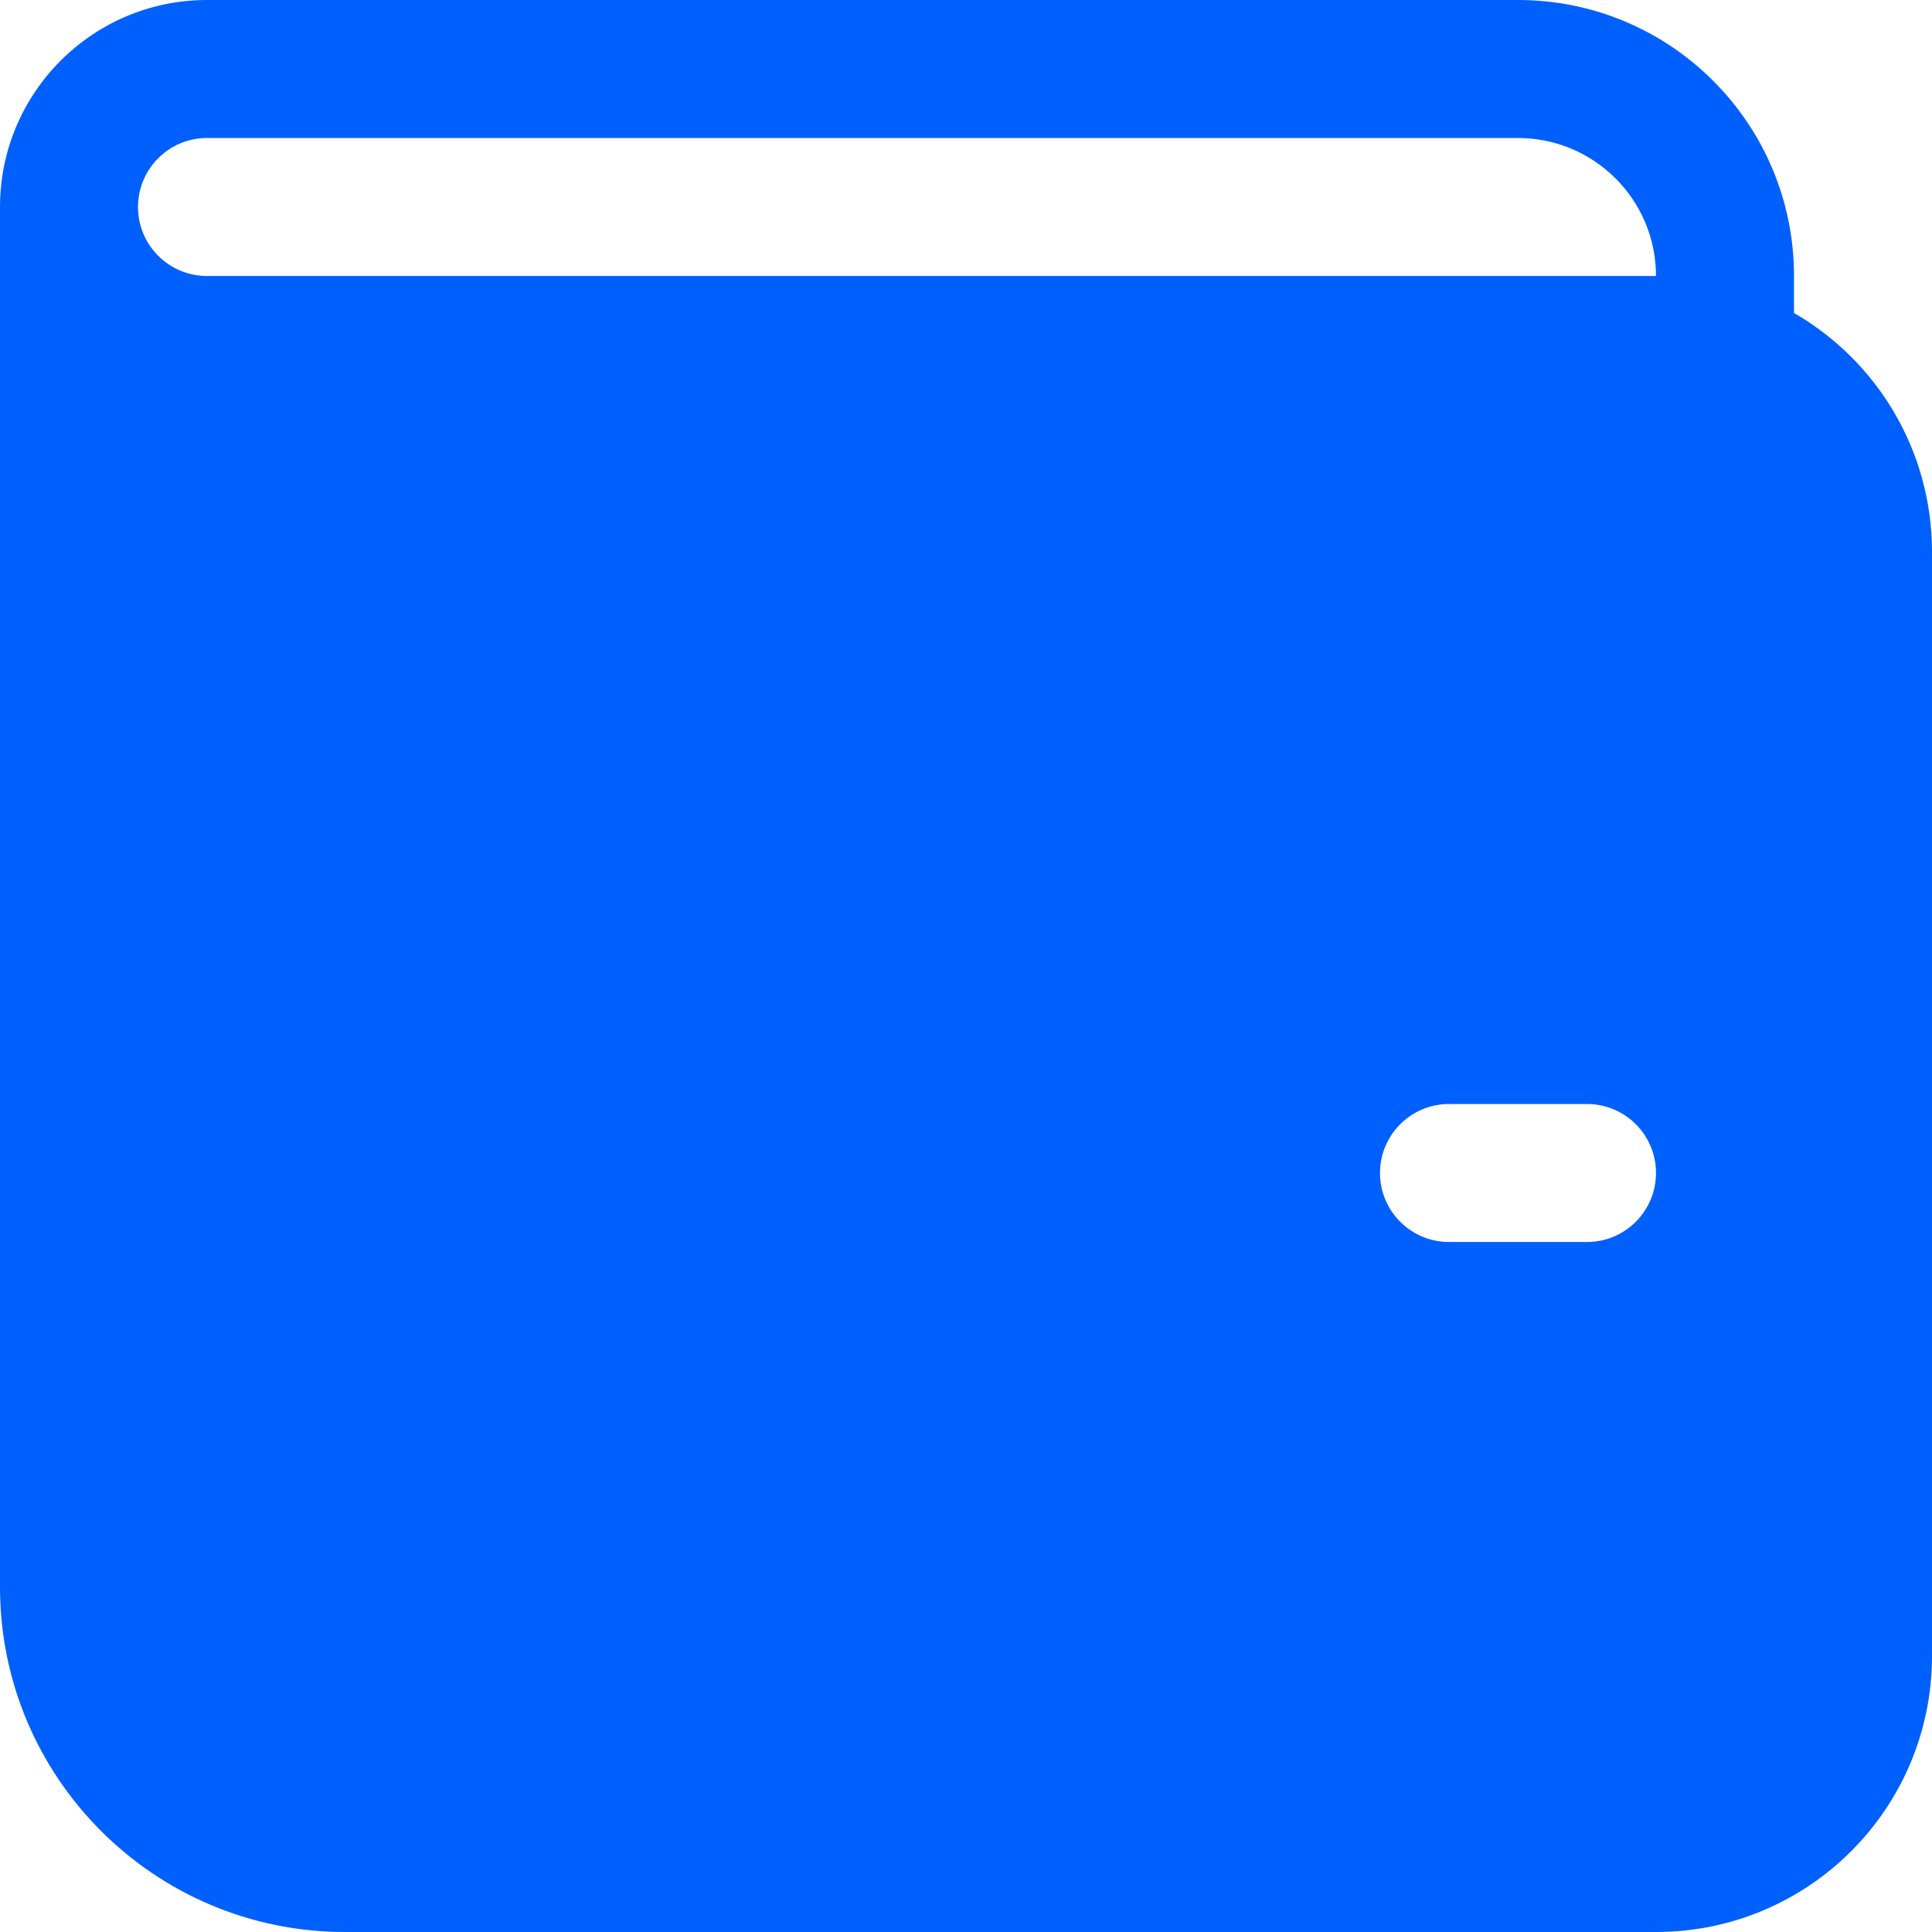
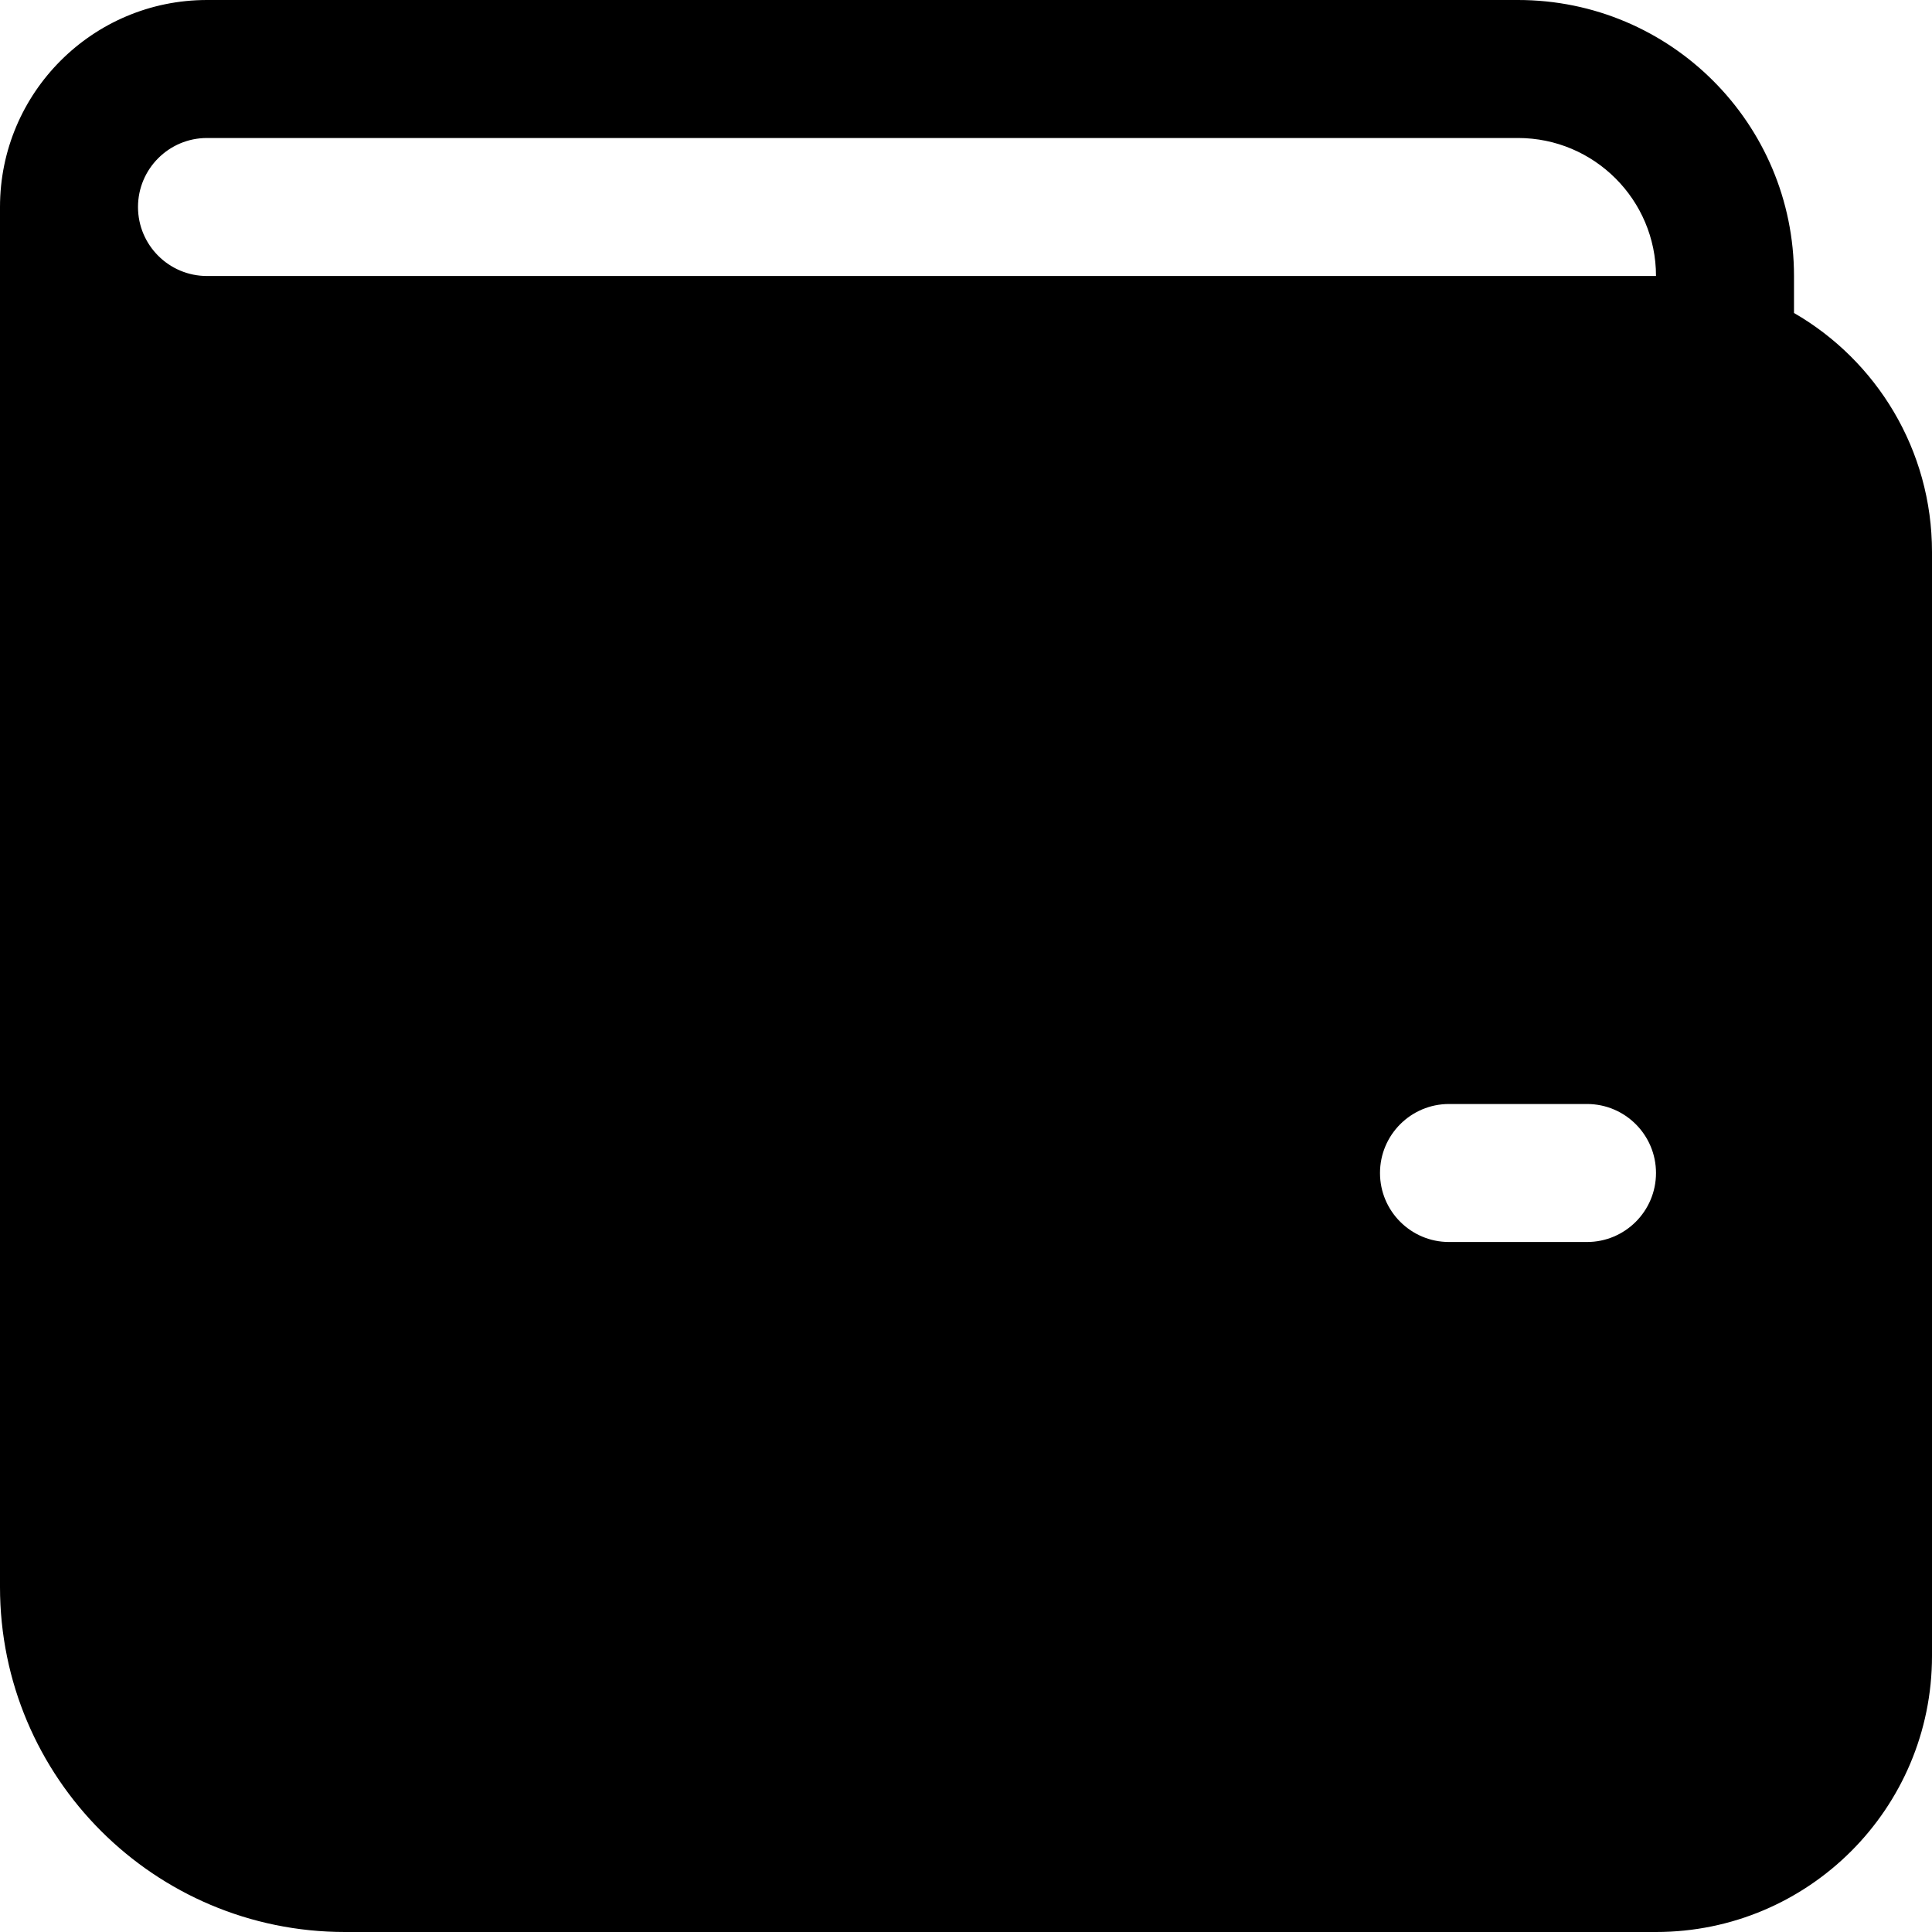
- <svg xmlns="http://www.w3.org/2000/svg" width="14" height="14" viewBox="0 0 14 14" fill="none">
-   <path d="M1.5 0C0.672 0 0 0.672 0 1.5V11.5C0 12.881 1.119 14 2.5 14H12C13.105 14 14 13.105 14 12V4C14 3.26 13.598 2.613 13 2.268V2C13 0.895 12.105 0 11 0H1.5ZM12 2H1.5C1.224 2 1 1.776 1 1.5C1 1.224 1.224 1 1.5 1H11C11.552 1 12 1.448 12 2ZM10.5 8H11.5C11.776 8 12 8.224 12 8.5C12 8.776 11.776 9 11.5 9H10.5C10.224 9 10 8.776 10 8.5C10 8.224 10.224 8 10.5 8Z" fill="#0060FE" />
+ <svg xmlns="http://www.w3.org/2000/svg" width="14" height="14" viewBox="0 0 14 14">
+   <path d="M1.5 0C0.672 0 0 0.672 0 1.5V11.5C0 12.881 1.119 14 2.5 14H12C13.105 14 14 13.105 14 12V4C14 3.26 13.598 2.613 13 2.268V2C13 0.895 12.105 0 11 0H1.5ZM12 2H1.5C1.224 2 1 1.776 1 1.5C1 1.224 1.224 1 1.5 1H11C11.552 1 12 1.448 12 2ZM10.5 8H11.5C11.776 8 12 8.224 12 8.5C12 8.776 11.776 9 11.5 9H10.5C10.224 9 10 8.776 10 8.5C10 8.224 10.224 8 10.5 8Z" />
</svg>
